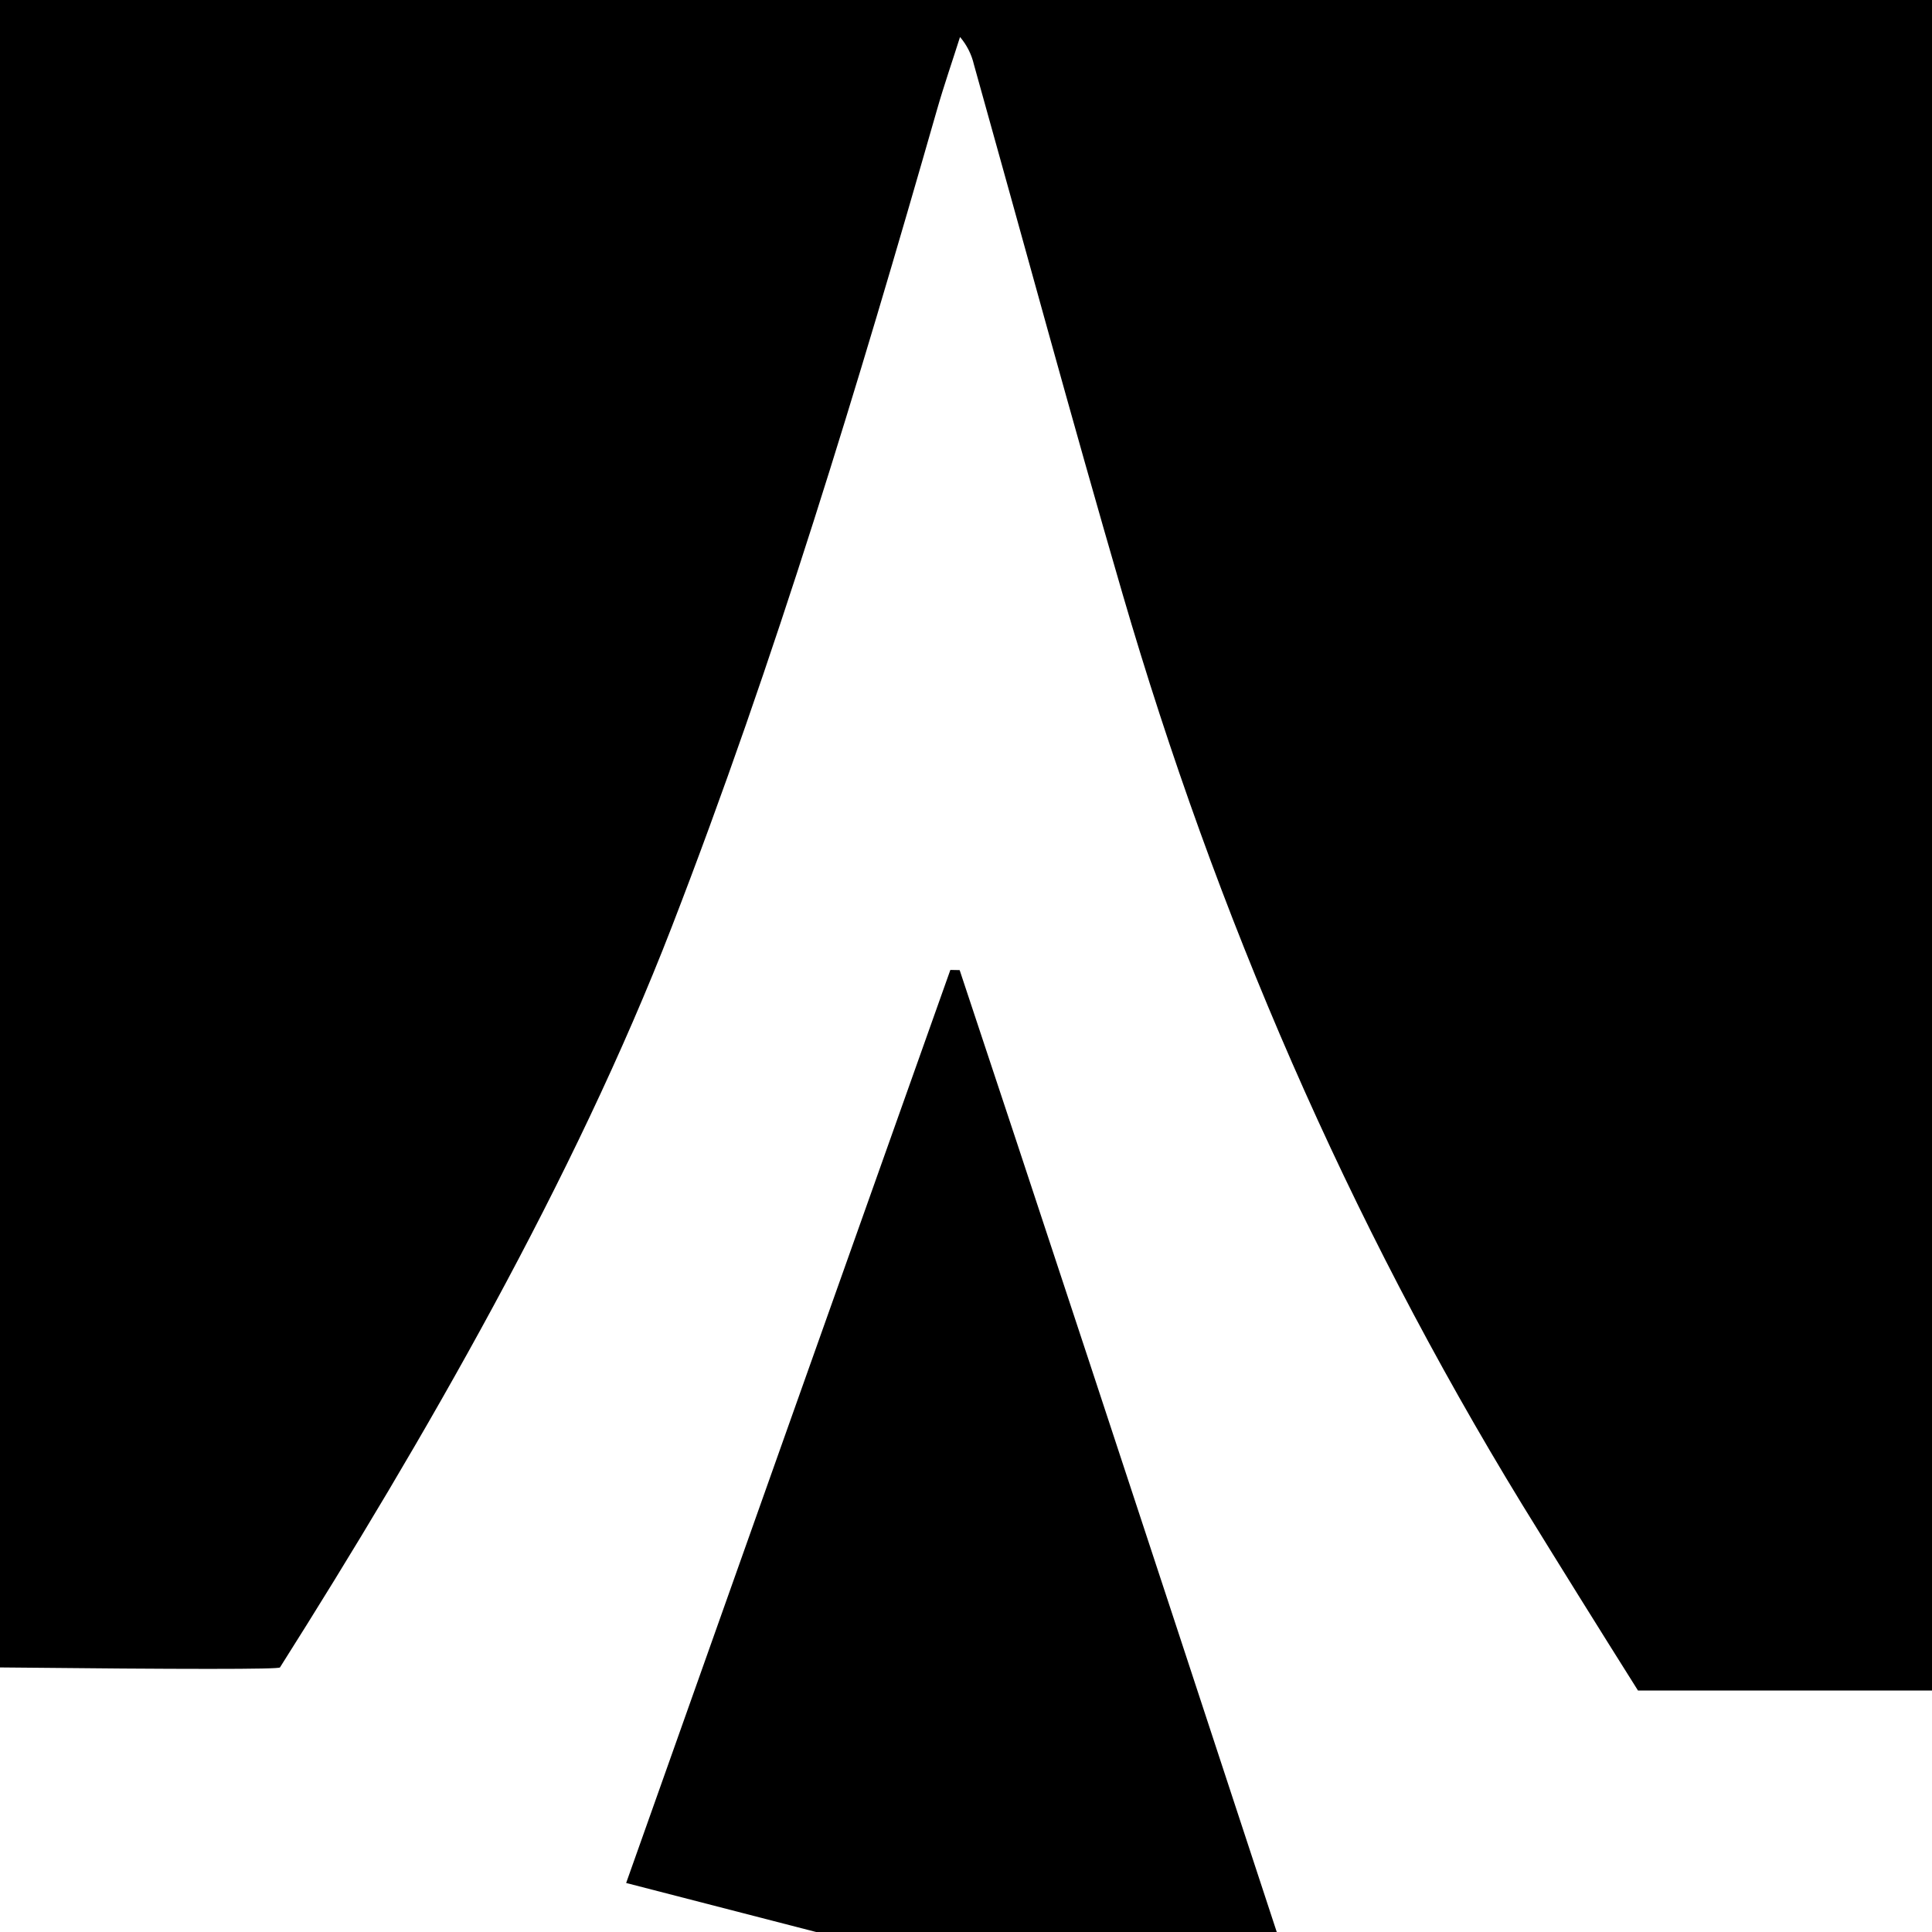
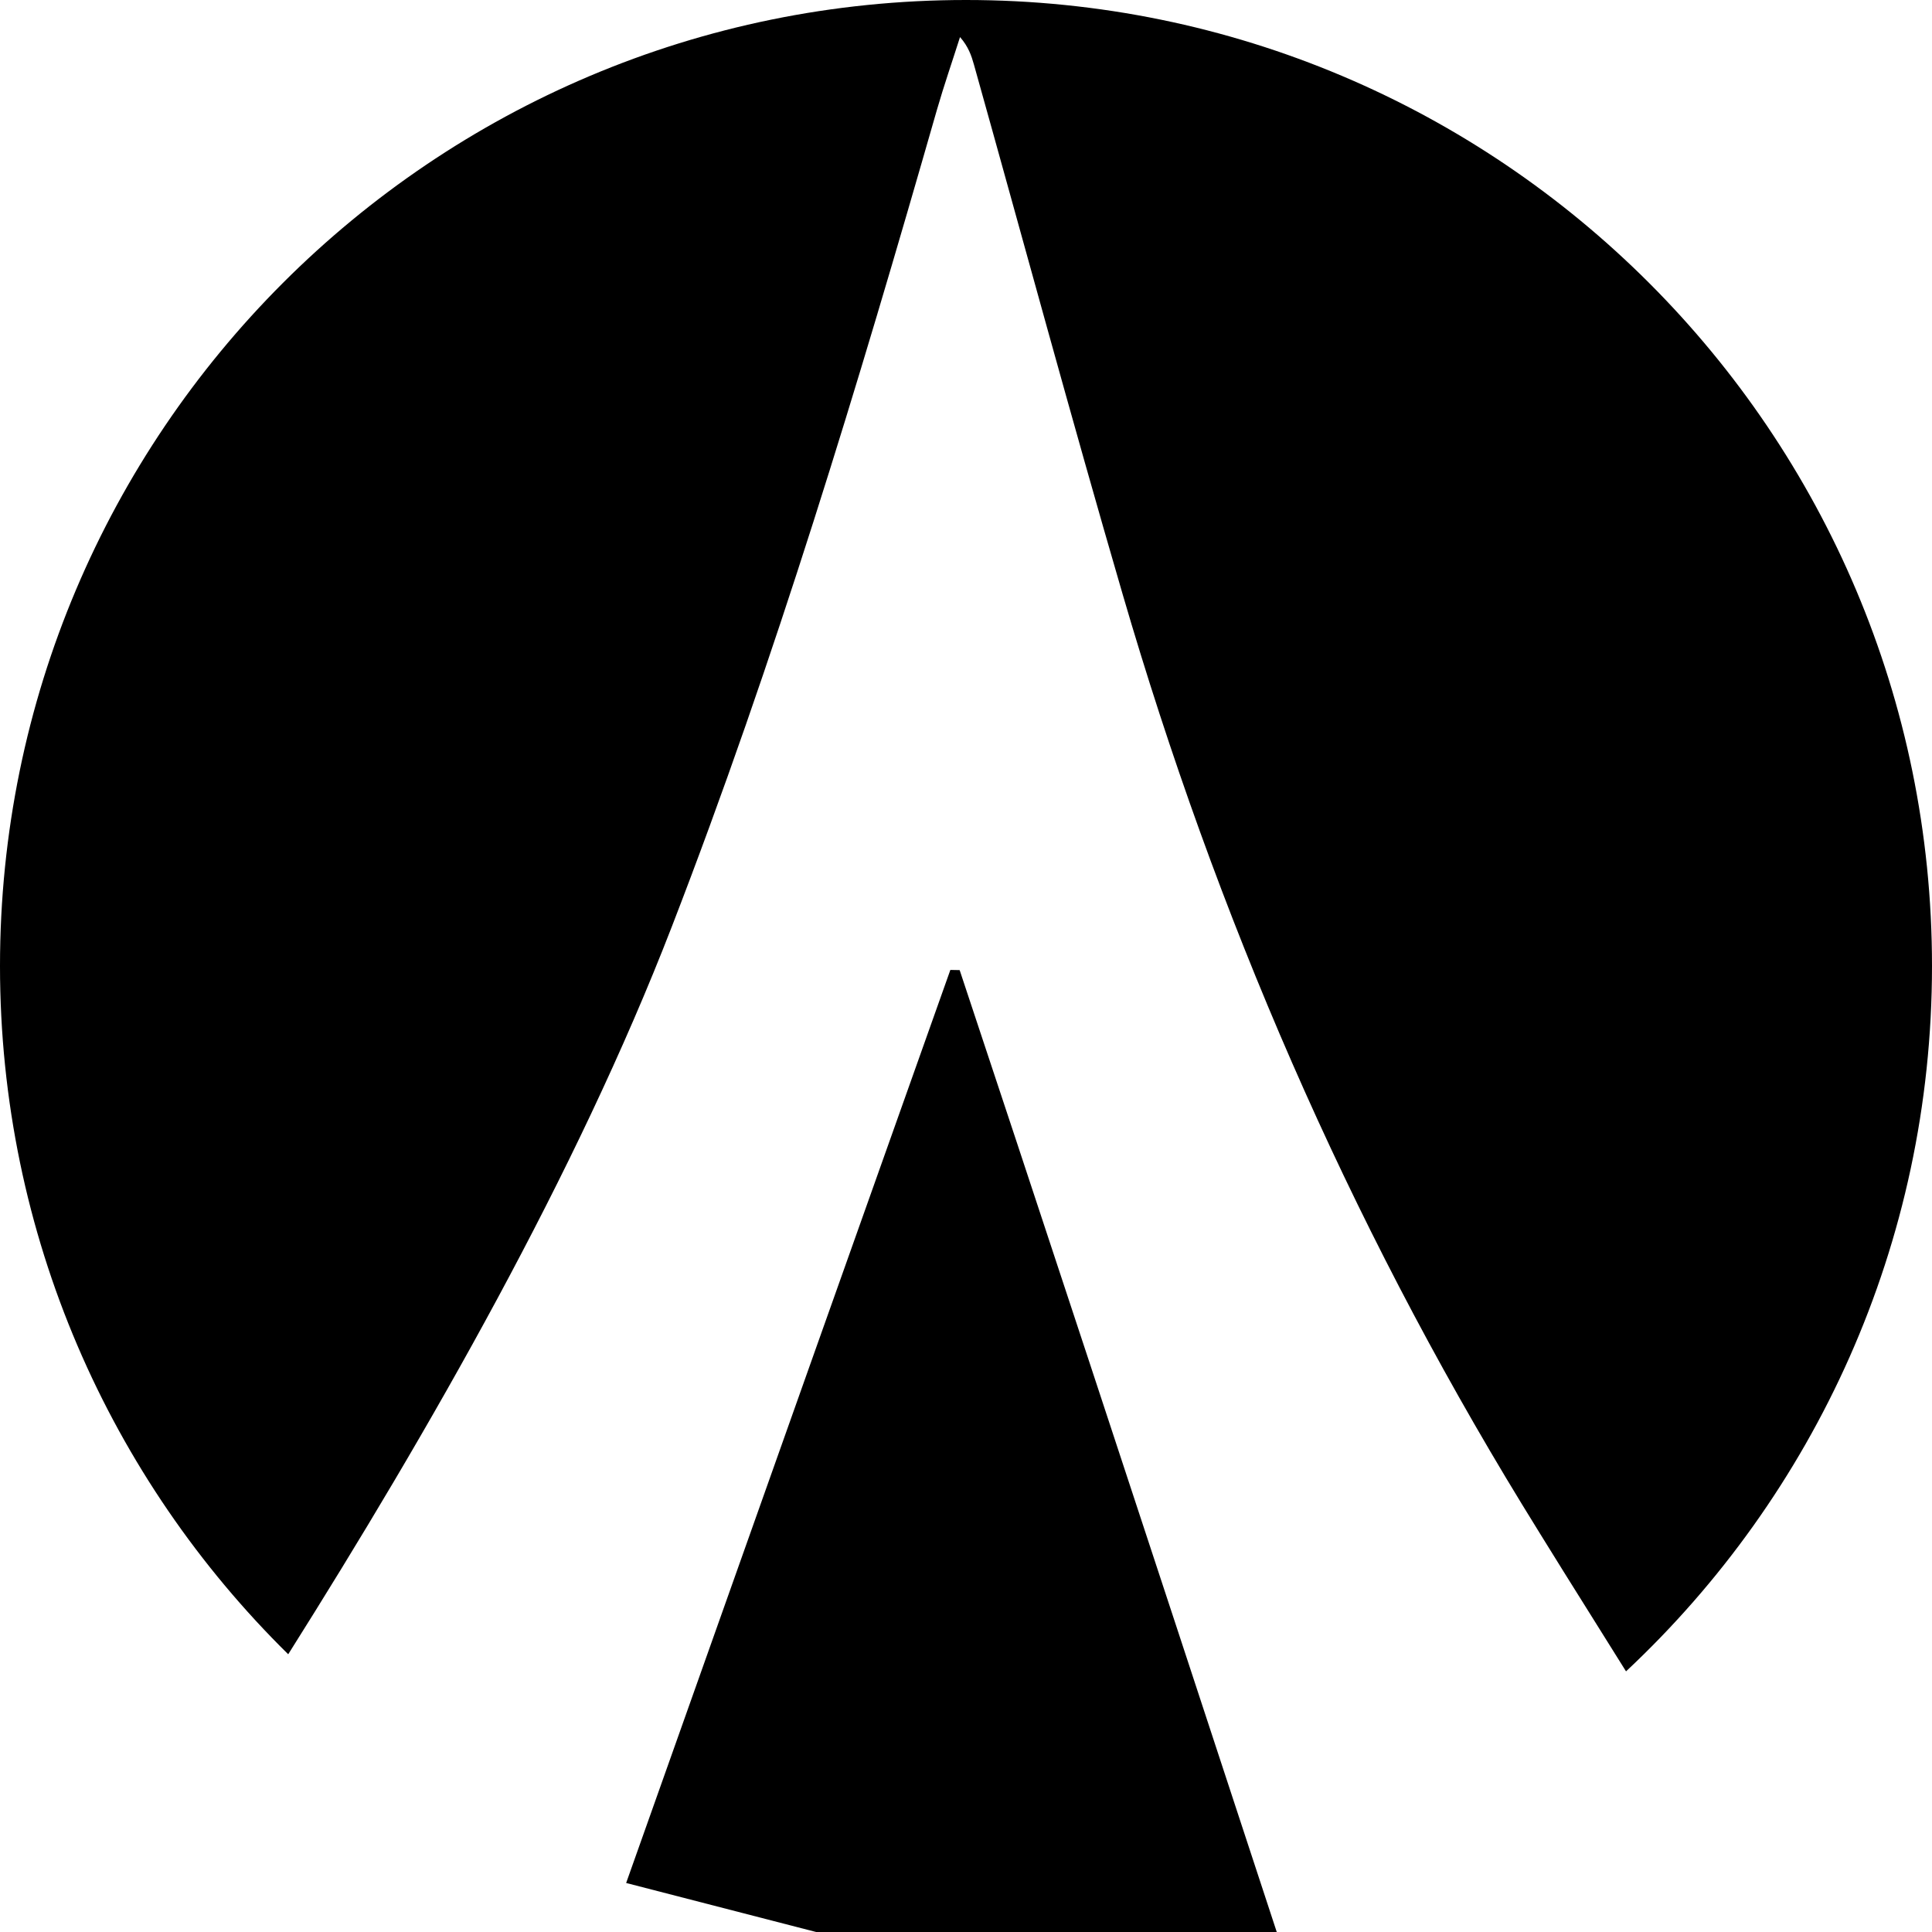
- <svg xmlns="http://www.w3.org/2000/svg" width="32" height="32">
-   <path fill-rule="evenodd" d="M25.212 24.92c-2.888-4.723-5.068-9.763-6.617-15.076-.85-2.917-1.644-5.85-2.464-8.776a1.076 1.076 0 0 0-.23-.455c-.128.404-.267.804-.383 1.21-1.307 4.561-2.678 9.103-4.391 13.528-1.615 4.172-4.103 8.494-6.49 12.267-.021.032-1.567.032-4.637 0V0h32v28h-4.87a352.949 352.949 0 0 1-1.918-3.08zM21.147 32h-7.63l-3.146-.812a21751.8 21751.8 0 0 1 5.37-15.123l.154.003C17.01 19.418 18.76 24.73 21.147 32z" />
+ <svg xmlns="http://www.w3.org/2000/svg" height="32" viewBox="0 0 32 32" width="32">
+   <path d="m4.774 27.4c-2.947-2.902-4.774-6.938-4.774-11.4 0-8.837 7.163-16 16-16s16 7.163 16 16c0 4.609-1.949 8.763-5.068 11.683-.81-1.29-1.383-2.211-1.72-2.762-2.888-4.724-5.068-9.764-6.617-15.077-.851-2.917-1.644-5.85-2.464-8.776-.042-.149-.092-.296-.23-.454-.128.403-.267.804-.384 1.21-1.307 4.56-2.678 9.102-4.391 13.528-1.584 4.092-4.008 8.328-6.353 12.049zm16.373 4.6h-7.63l-3.146-.812c2.404-6.776 4.194-11.817 5.37-15.123l.154.003c1.115 3.351 2.866 8.662 5.252 15.932z" fill-rule="evenodd" />
</svg>
